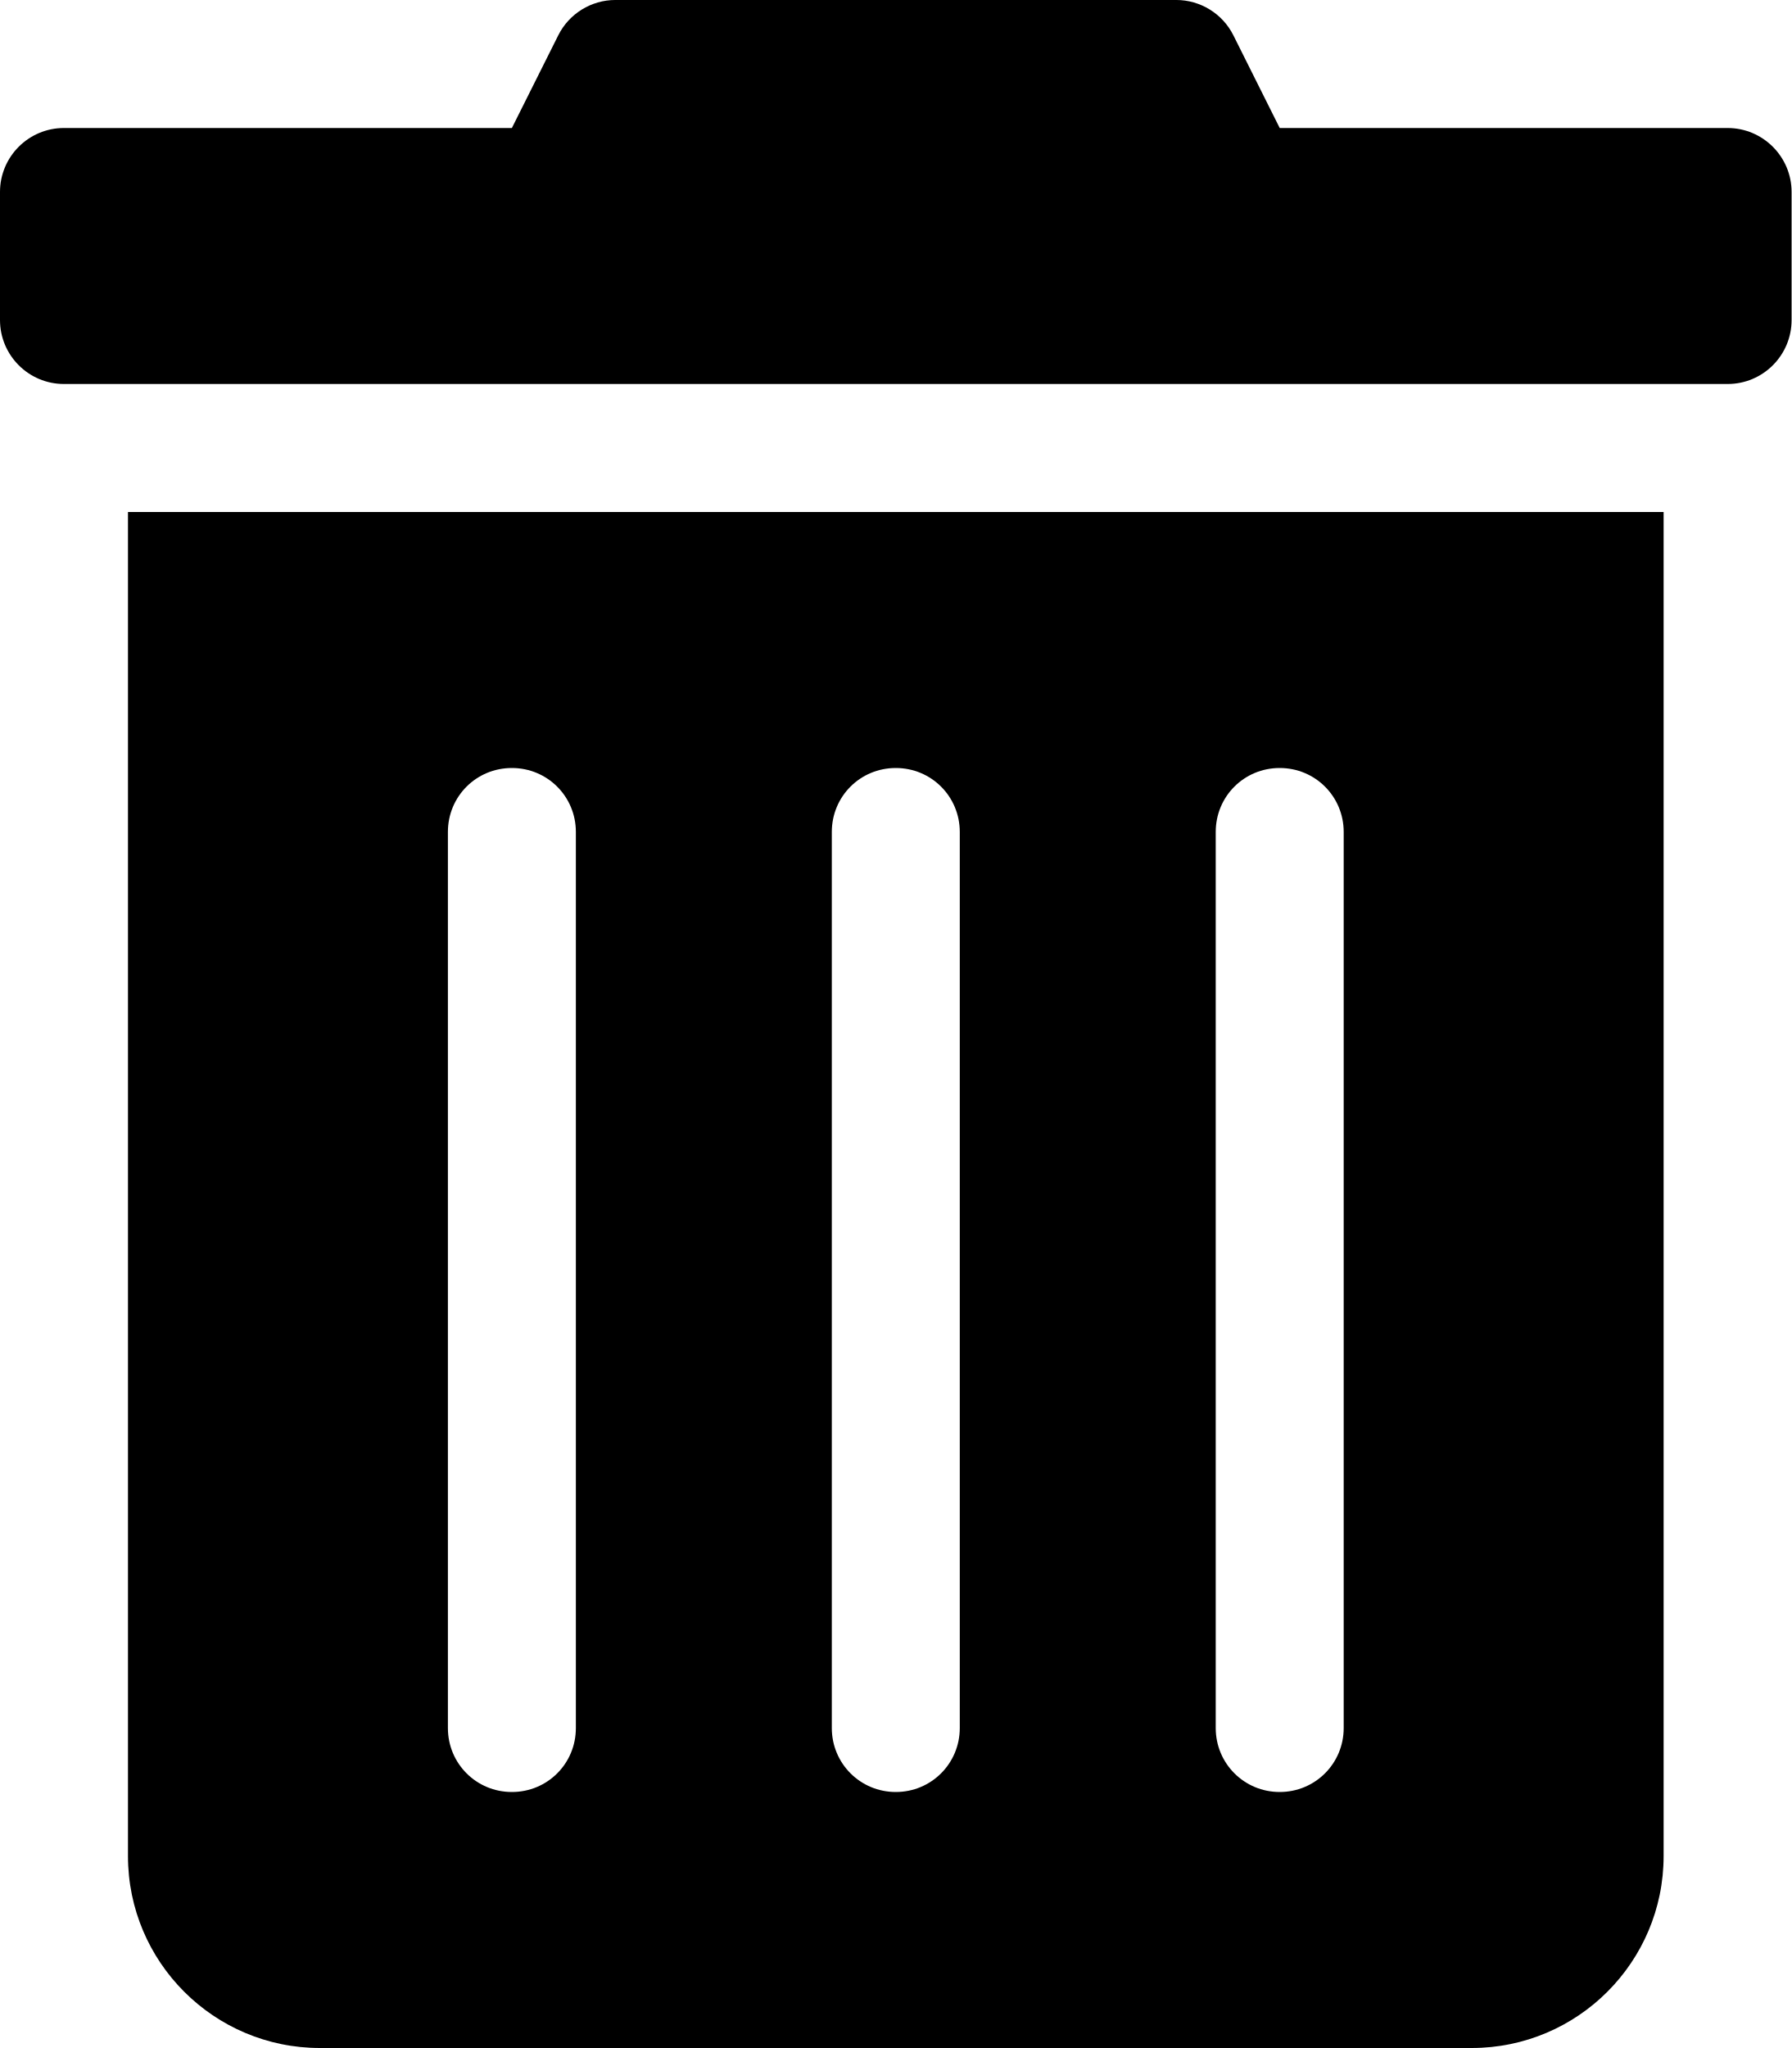
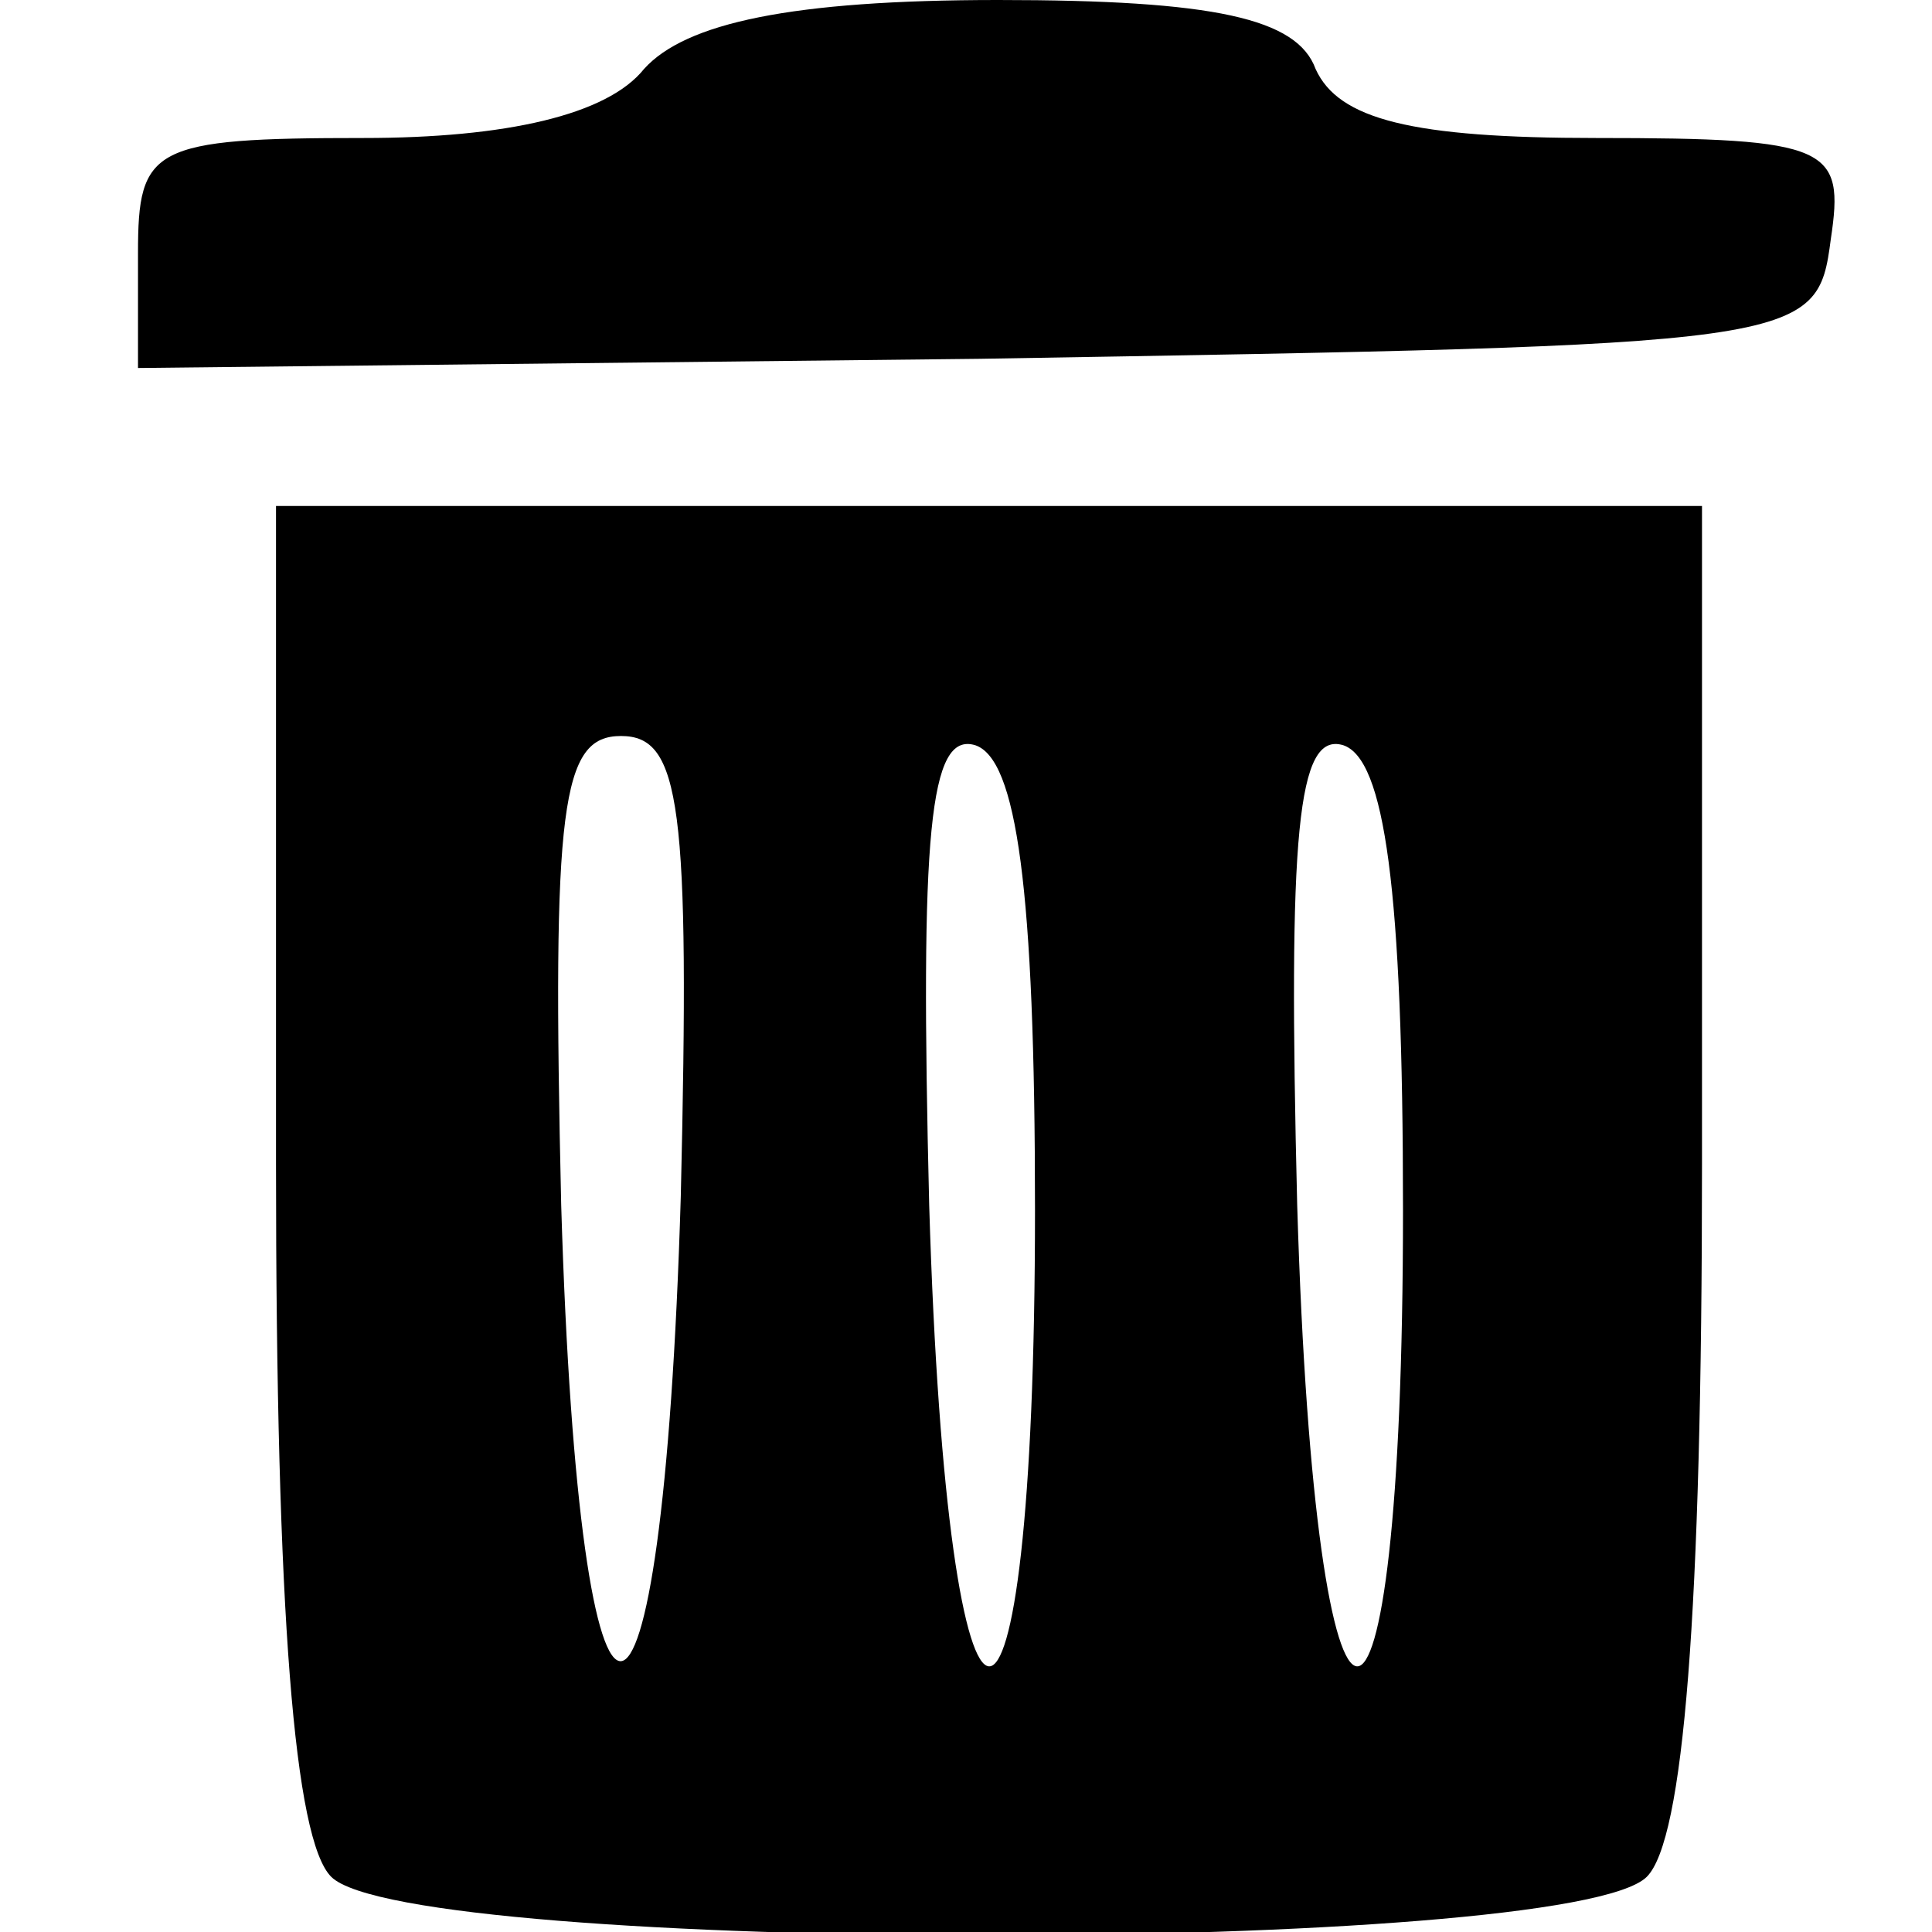
- <svg xmlns="http://www.w3.org/2000/svg" viewBox="0 0 448 512">
-   <path d="M32 464C32 490.5 53.5 512 80 512h288c26.5 0 48-21.5 48-48V128H32V464zM304 208C304 199.1 311.1 192 320 192s16 7.125 16 16v224c0 8.875-7.125 16-16 16s-16-7.125-16-16V208zM208 208C208 199.1 215.1 192 224 192s16 7.125 16 16v224c0 8.875-7.125 16-16 16s-16-7.125-16-16V208zM112 208C112 199.1 119.1 192 128 192s16 7.125 16 16v224C144 440.9 136.9 448 128 448s-16-7.125-16-16V208zM432 32H320l-11.58-23.16c-2.709-5.42-8.25-8.844-14.31-8.844H153.9c-6.061 0-11.6 3.424-14.31 8.844L128 32H16c-8.836 0-16 7.162-16 16V80c0 8.836 7.164 16 16 16h416c8.838 0 16-7.164 16-16V48C448 39.16 440.8 32 432 32z" />
+ <svg xmlns="http://www.w3.org/2000/svg" version="1.0" width="42pt" height="42pt" viewBox="0 0 42 42" preserveAspectRatio="xMidYMid meet">
+   <g transform="translate(0,42) scale(0.1,-0.1)" fill="#000000" stroke="none">
+     <path d="M140 405 c-8 -10 -30 -15 -61 -15 -46 0 -49 -2 -49 -25 l0 -25 183 2 c180 3 182 3 185 26 3 20 0 22 -51 22 -40 0 -56 4 -61 15 -4 11 -22 15 -69 15 -45 0 -68 -5 -77 -15z" />
+     <path d="M60 167 c0 -98 4 -147 12 -155 17 -17 269 -17 286 0 8 8 12 57 12 155 l0 143 -155 0 -155 0 0 -143z m88 -7 c-4 -134 -22 -135 -26 -2 -2 87 0 102 13 102 13 0 15 -15 13 -100z m77 -3 c0 -133 -19 -132 -23 1 -2 81 0 103 10 100 9 -3 13 -31 13 -101z m80 0 c0 -133 -19 -132 -23 1 -2 81 0 103 10 100 9 -3 13 -31 13 -101z" />
+   </g>
</svg>
